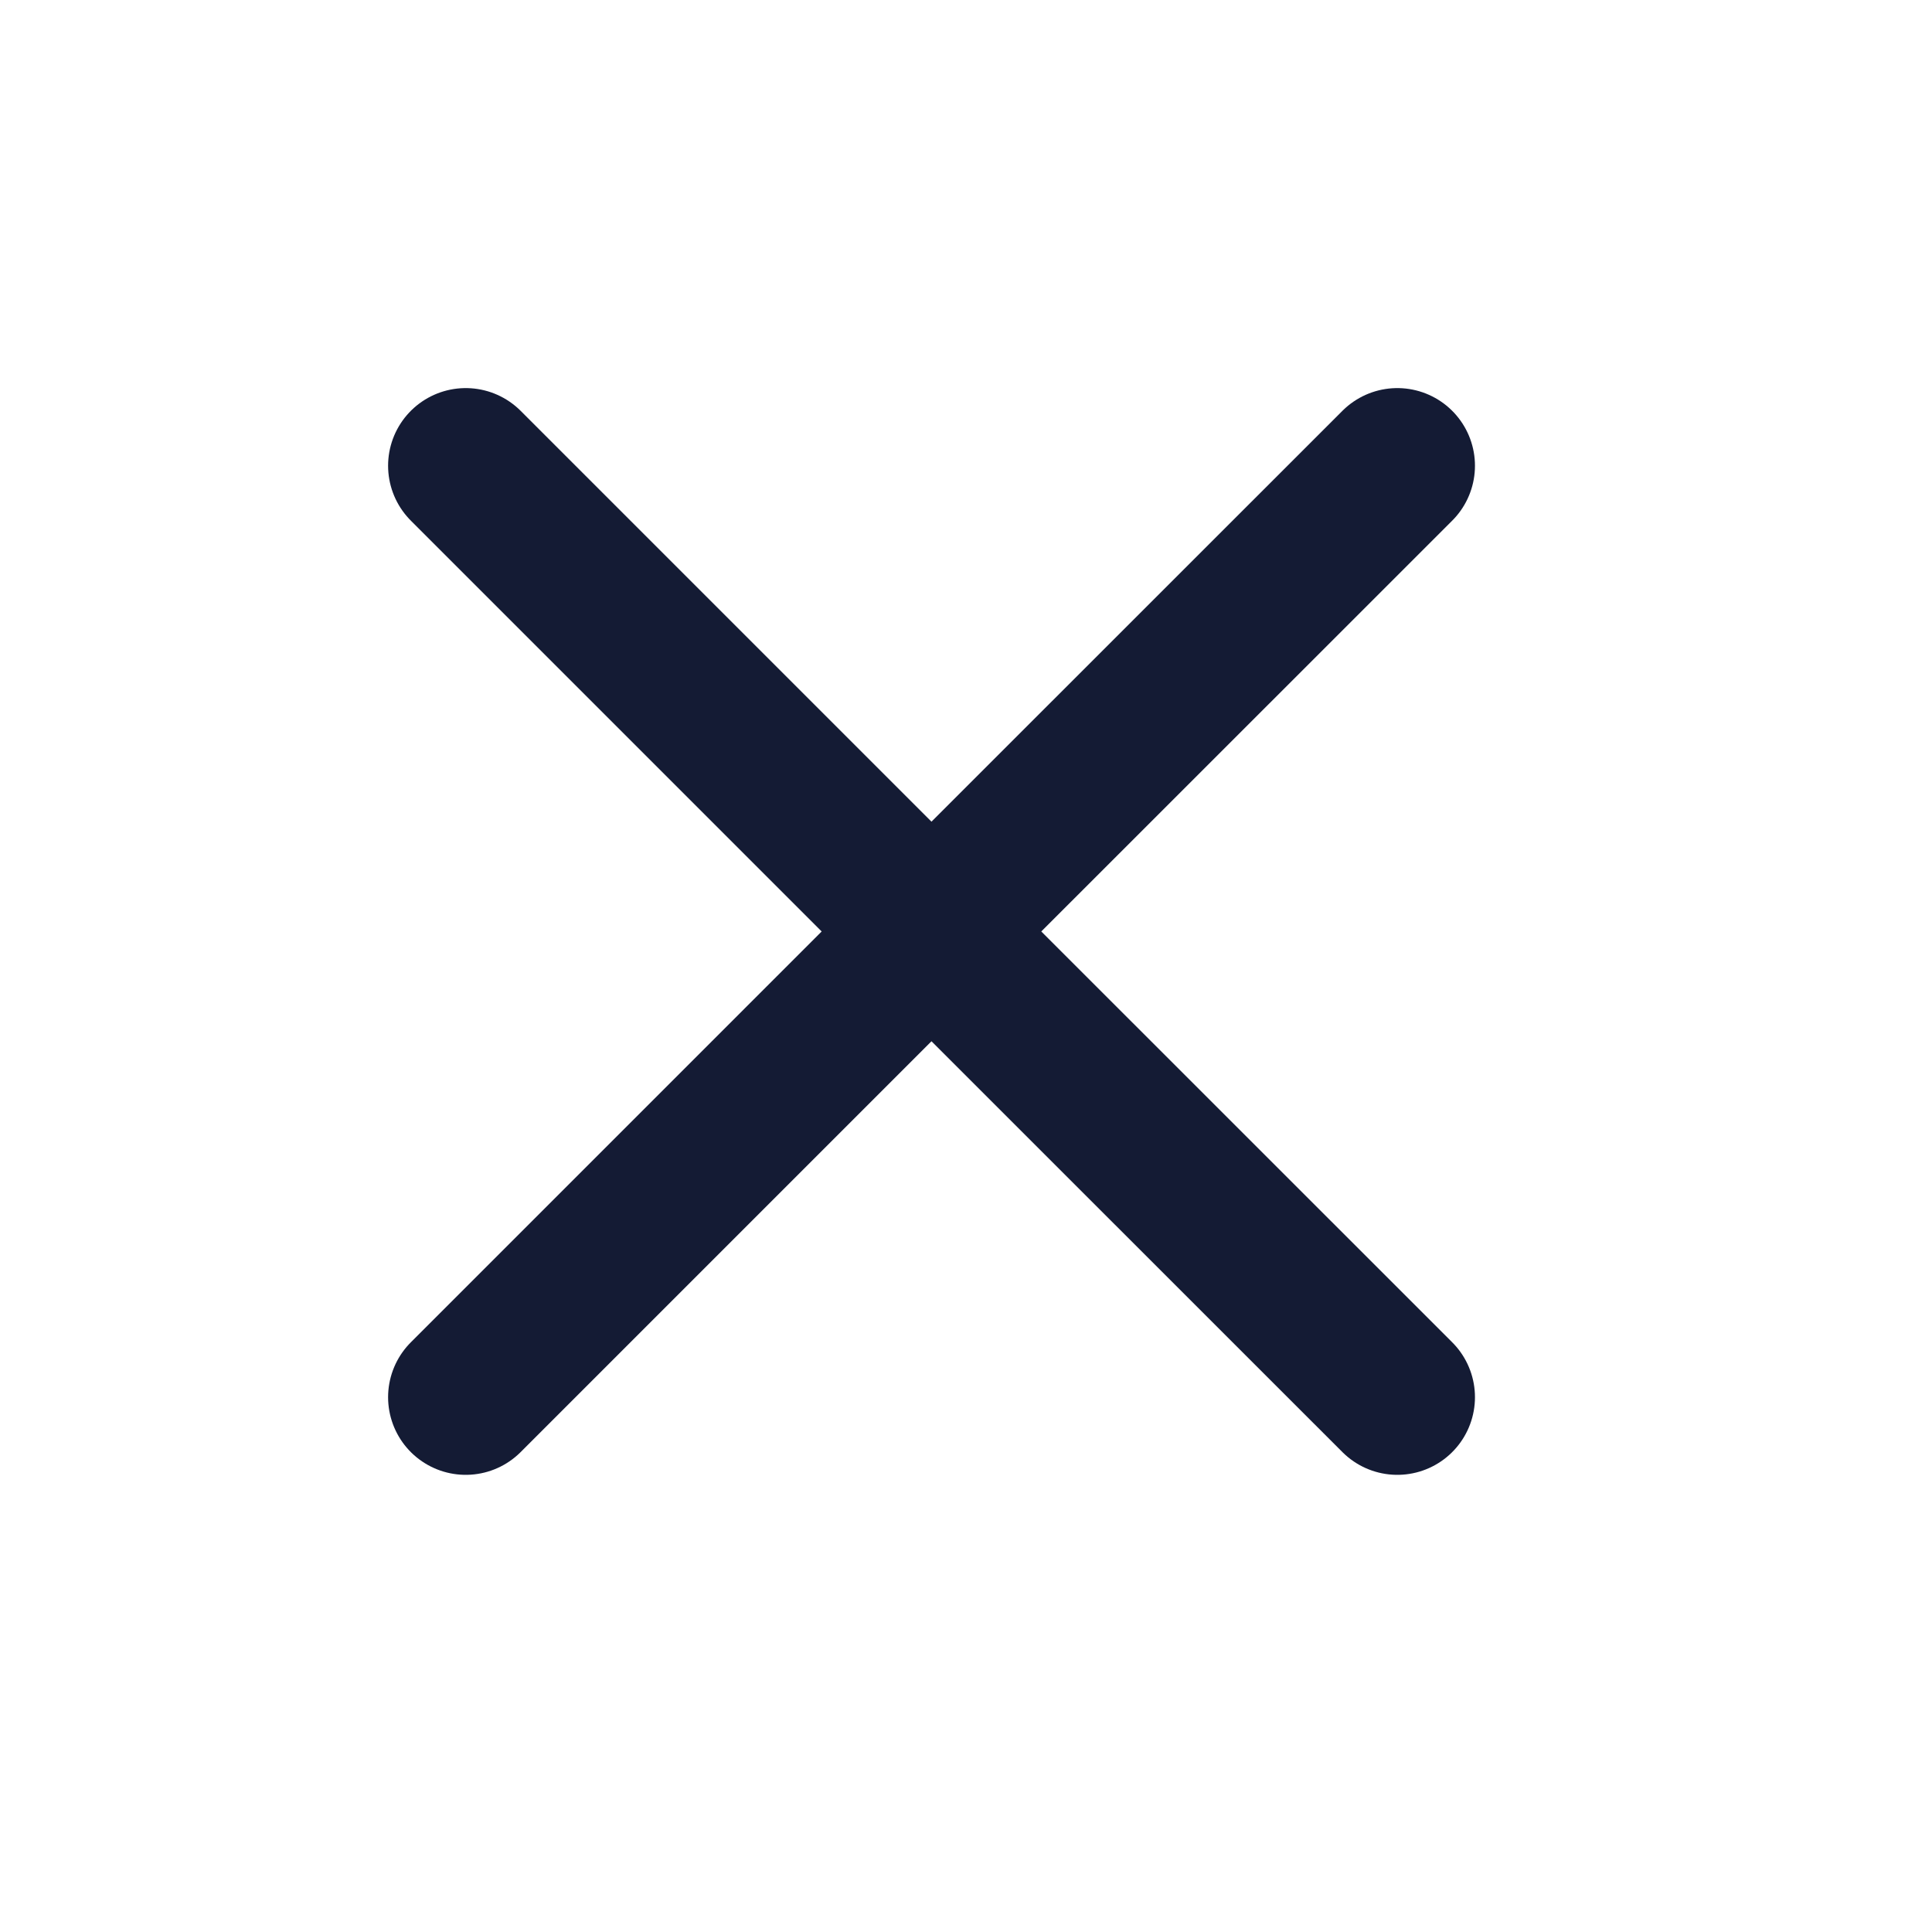
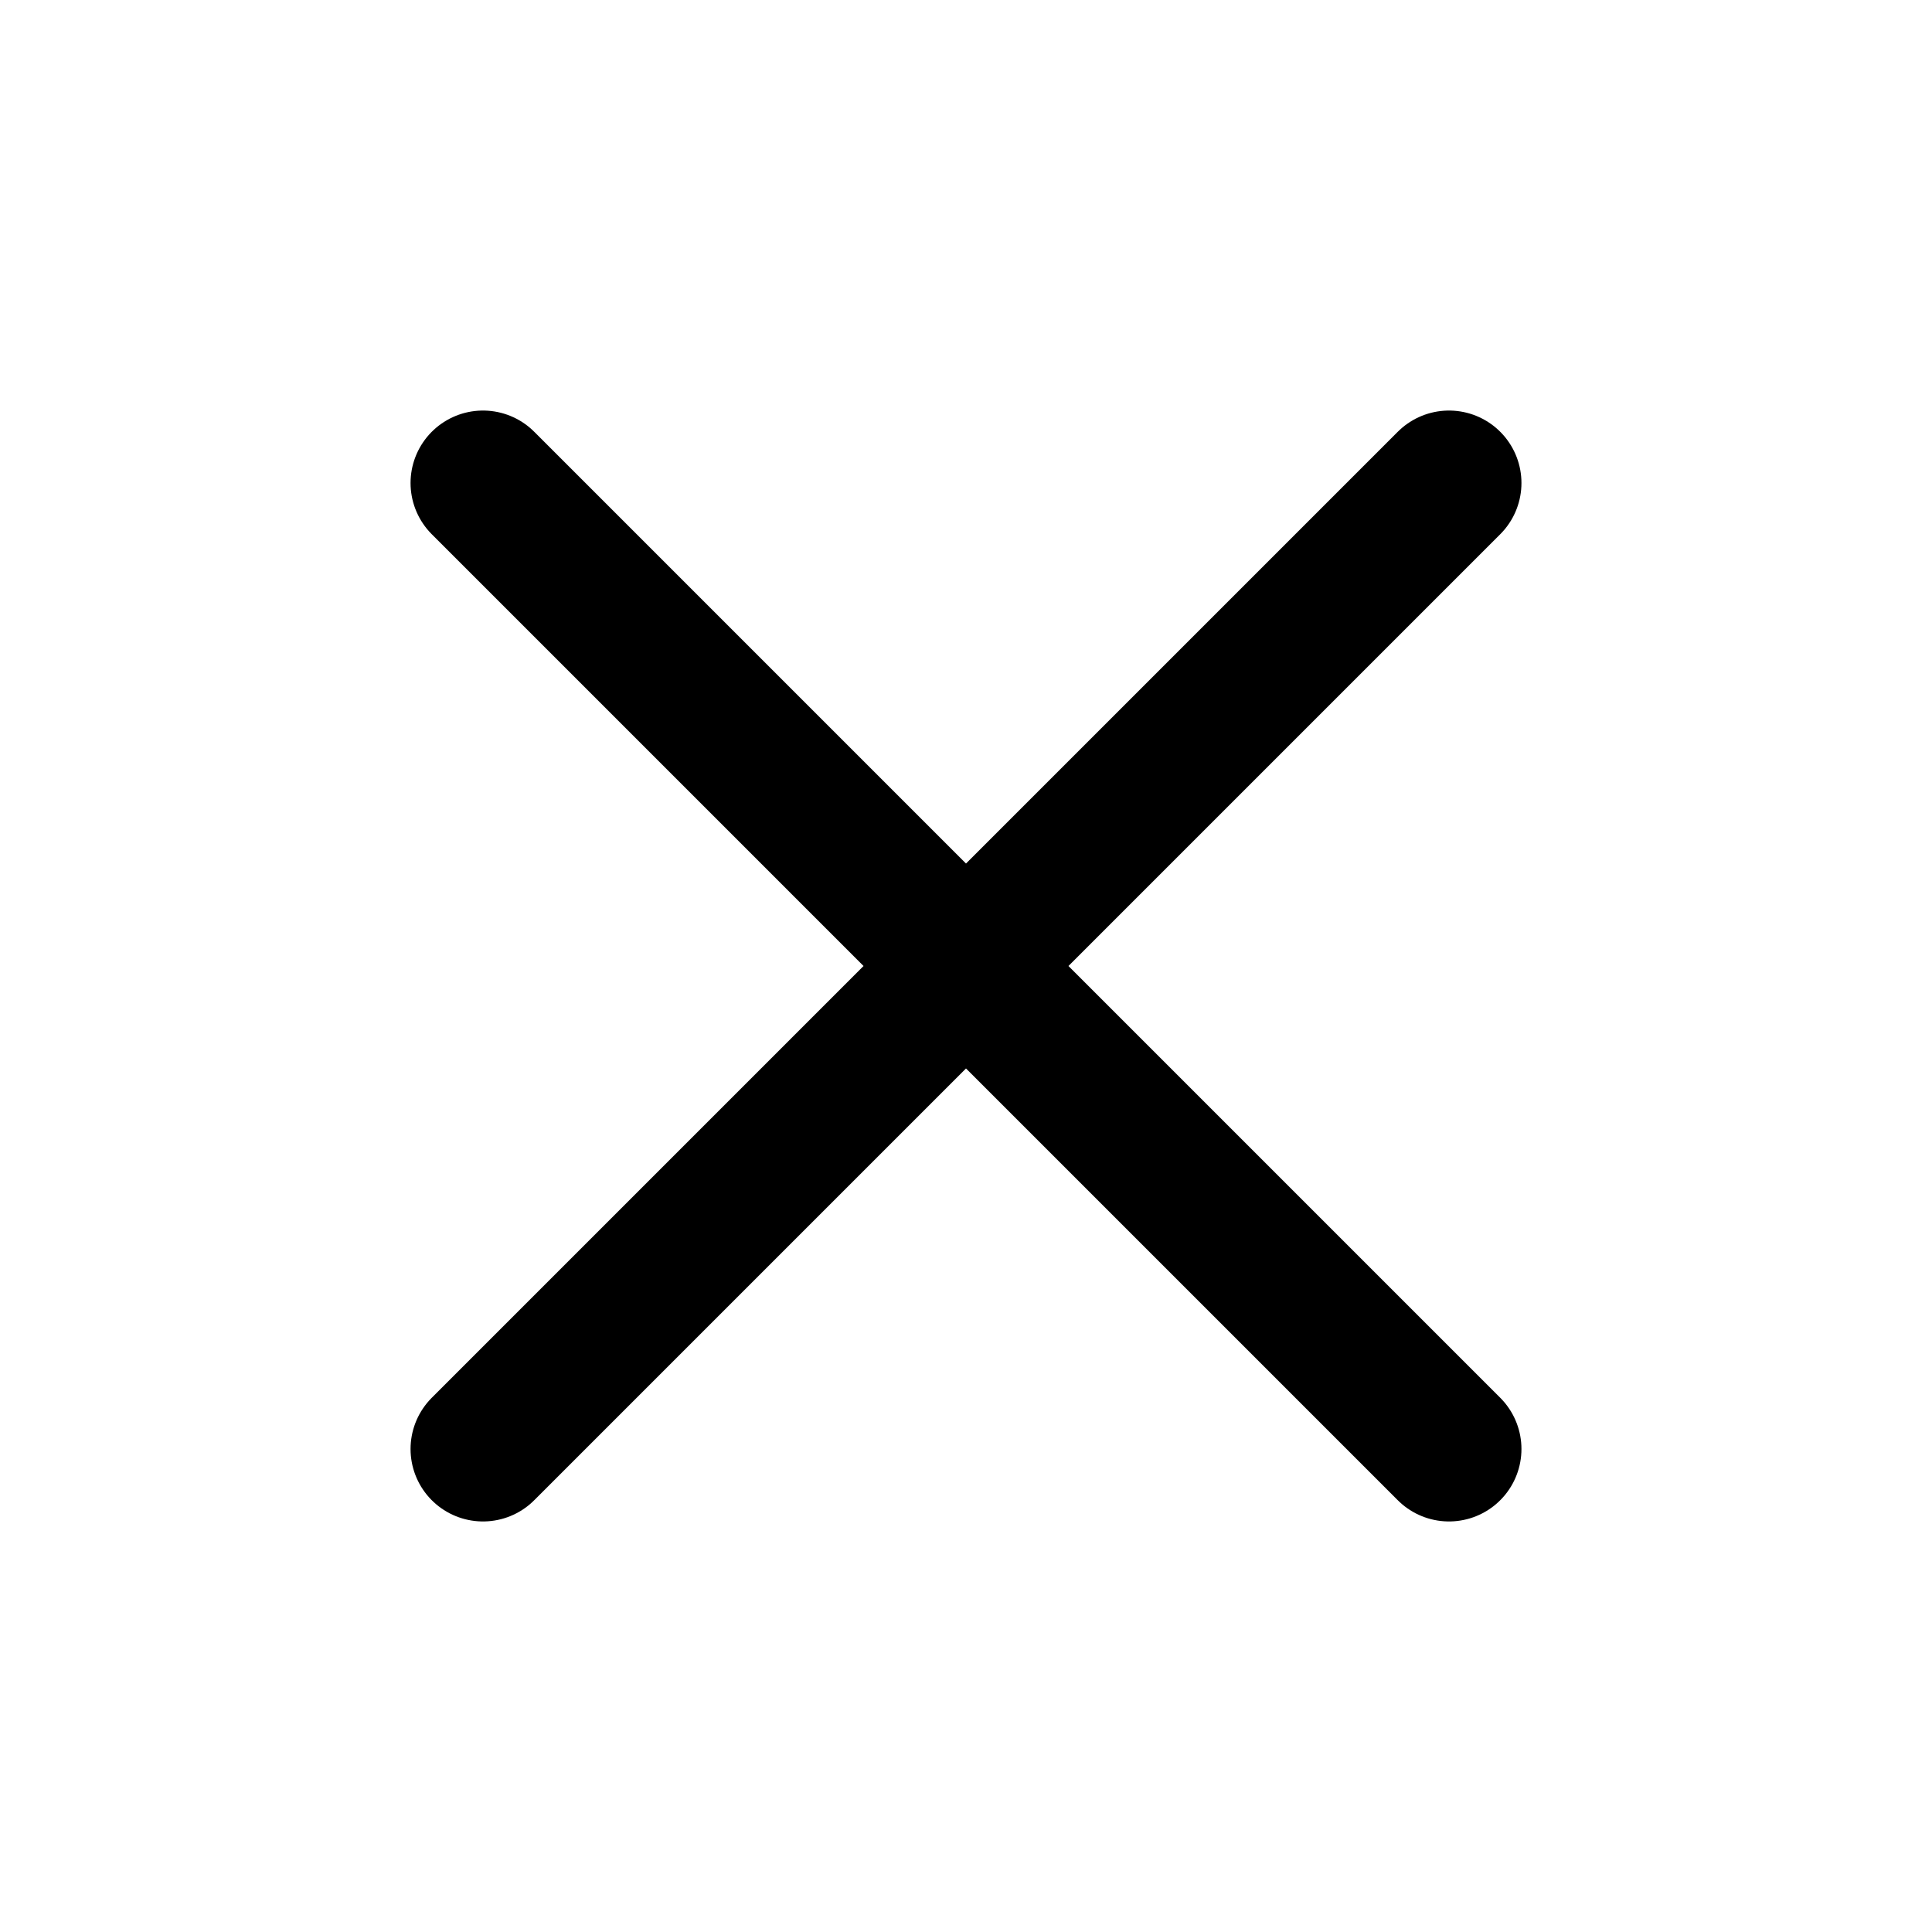
- <svg xmlns="http://www.w3.org/2000/svg" width="16" height="16" viewBox="0 0 16 16" fill="none">
-   <path d="M11.572 3.857L7.714 7.714M7.714 7.714L3.857 11.571M7.714 7.714L11.572 11.571M7.714 7.714L3.857 3.857" stroke-width="1.286" stroke-linecap="round" stroke-linejoin="round" stroke="#141B34" />
+ <svg xmlns="http://www.w3.org/2000/svg" width="20" height="20" viewBox="0 0 20 20" fill="none">
+   <path d="M15 5L10 10M10 10L5 15M10 10L15 15M10 10L5 5" stroke-width="1.5" stroke-linecap="round" stroke-linejoin="round" stroke="currentColor" />
</svg>
